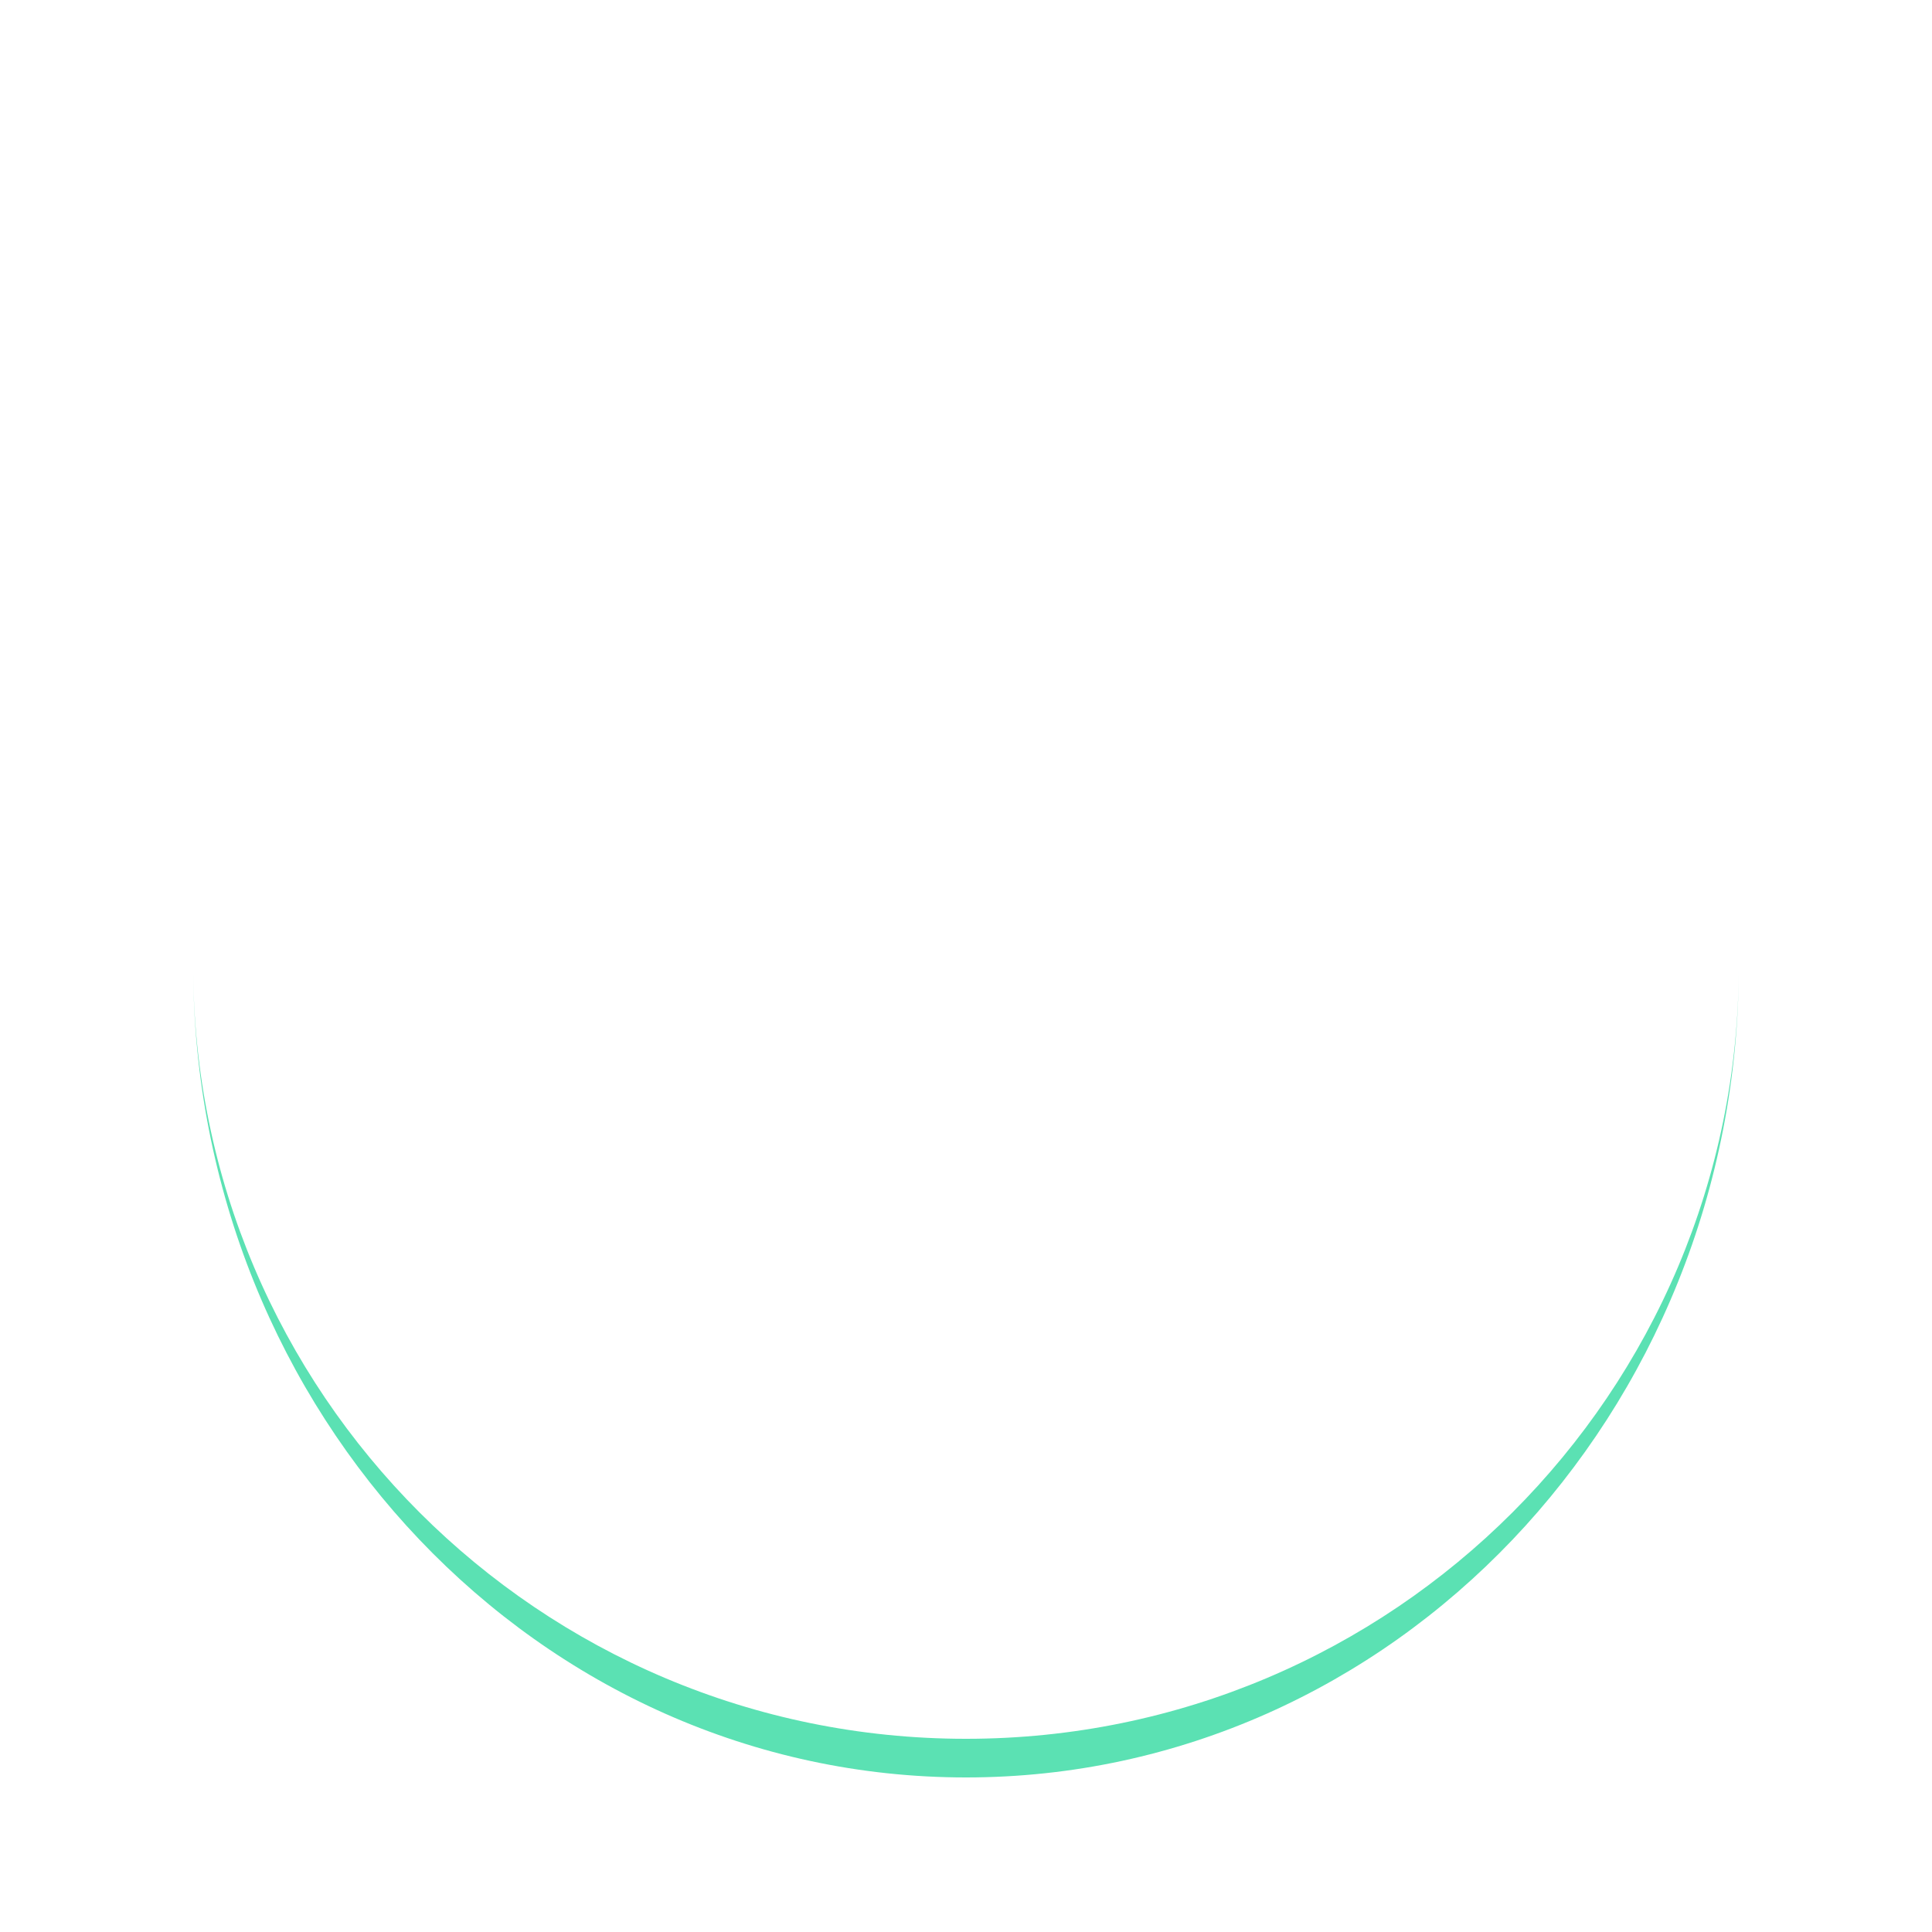
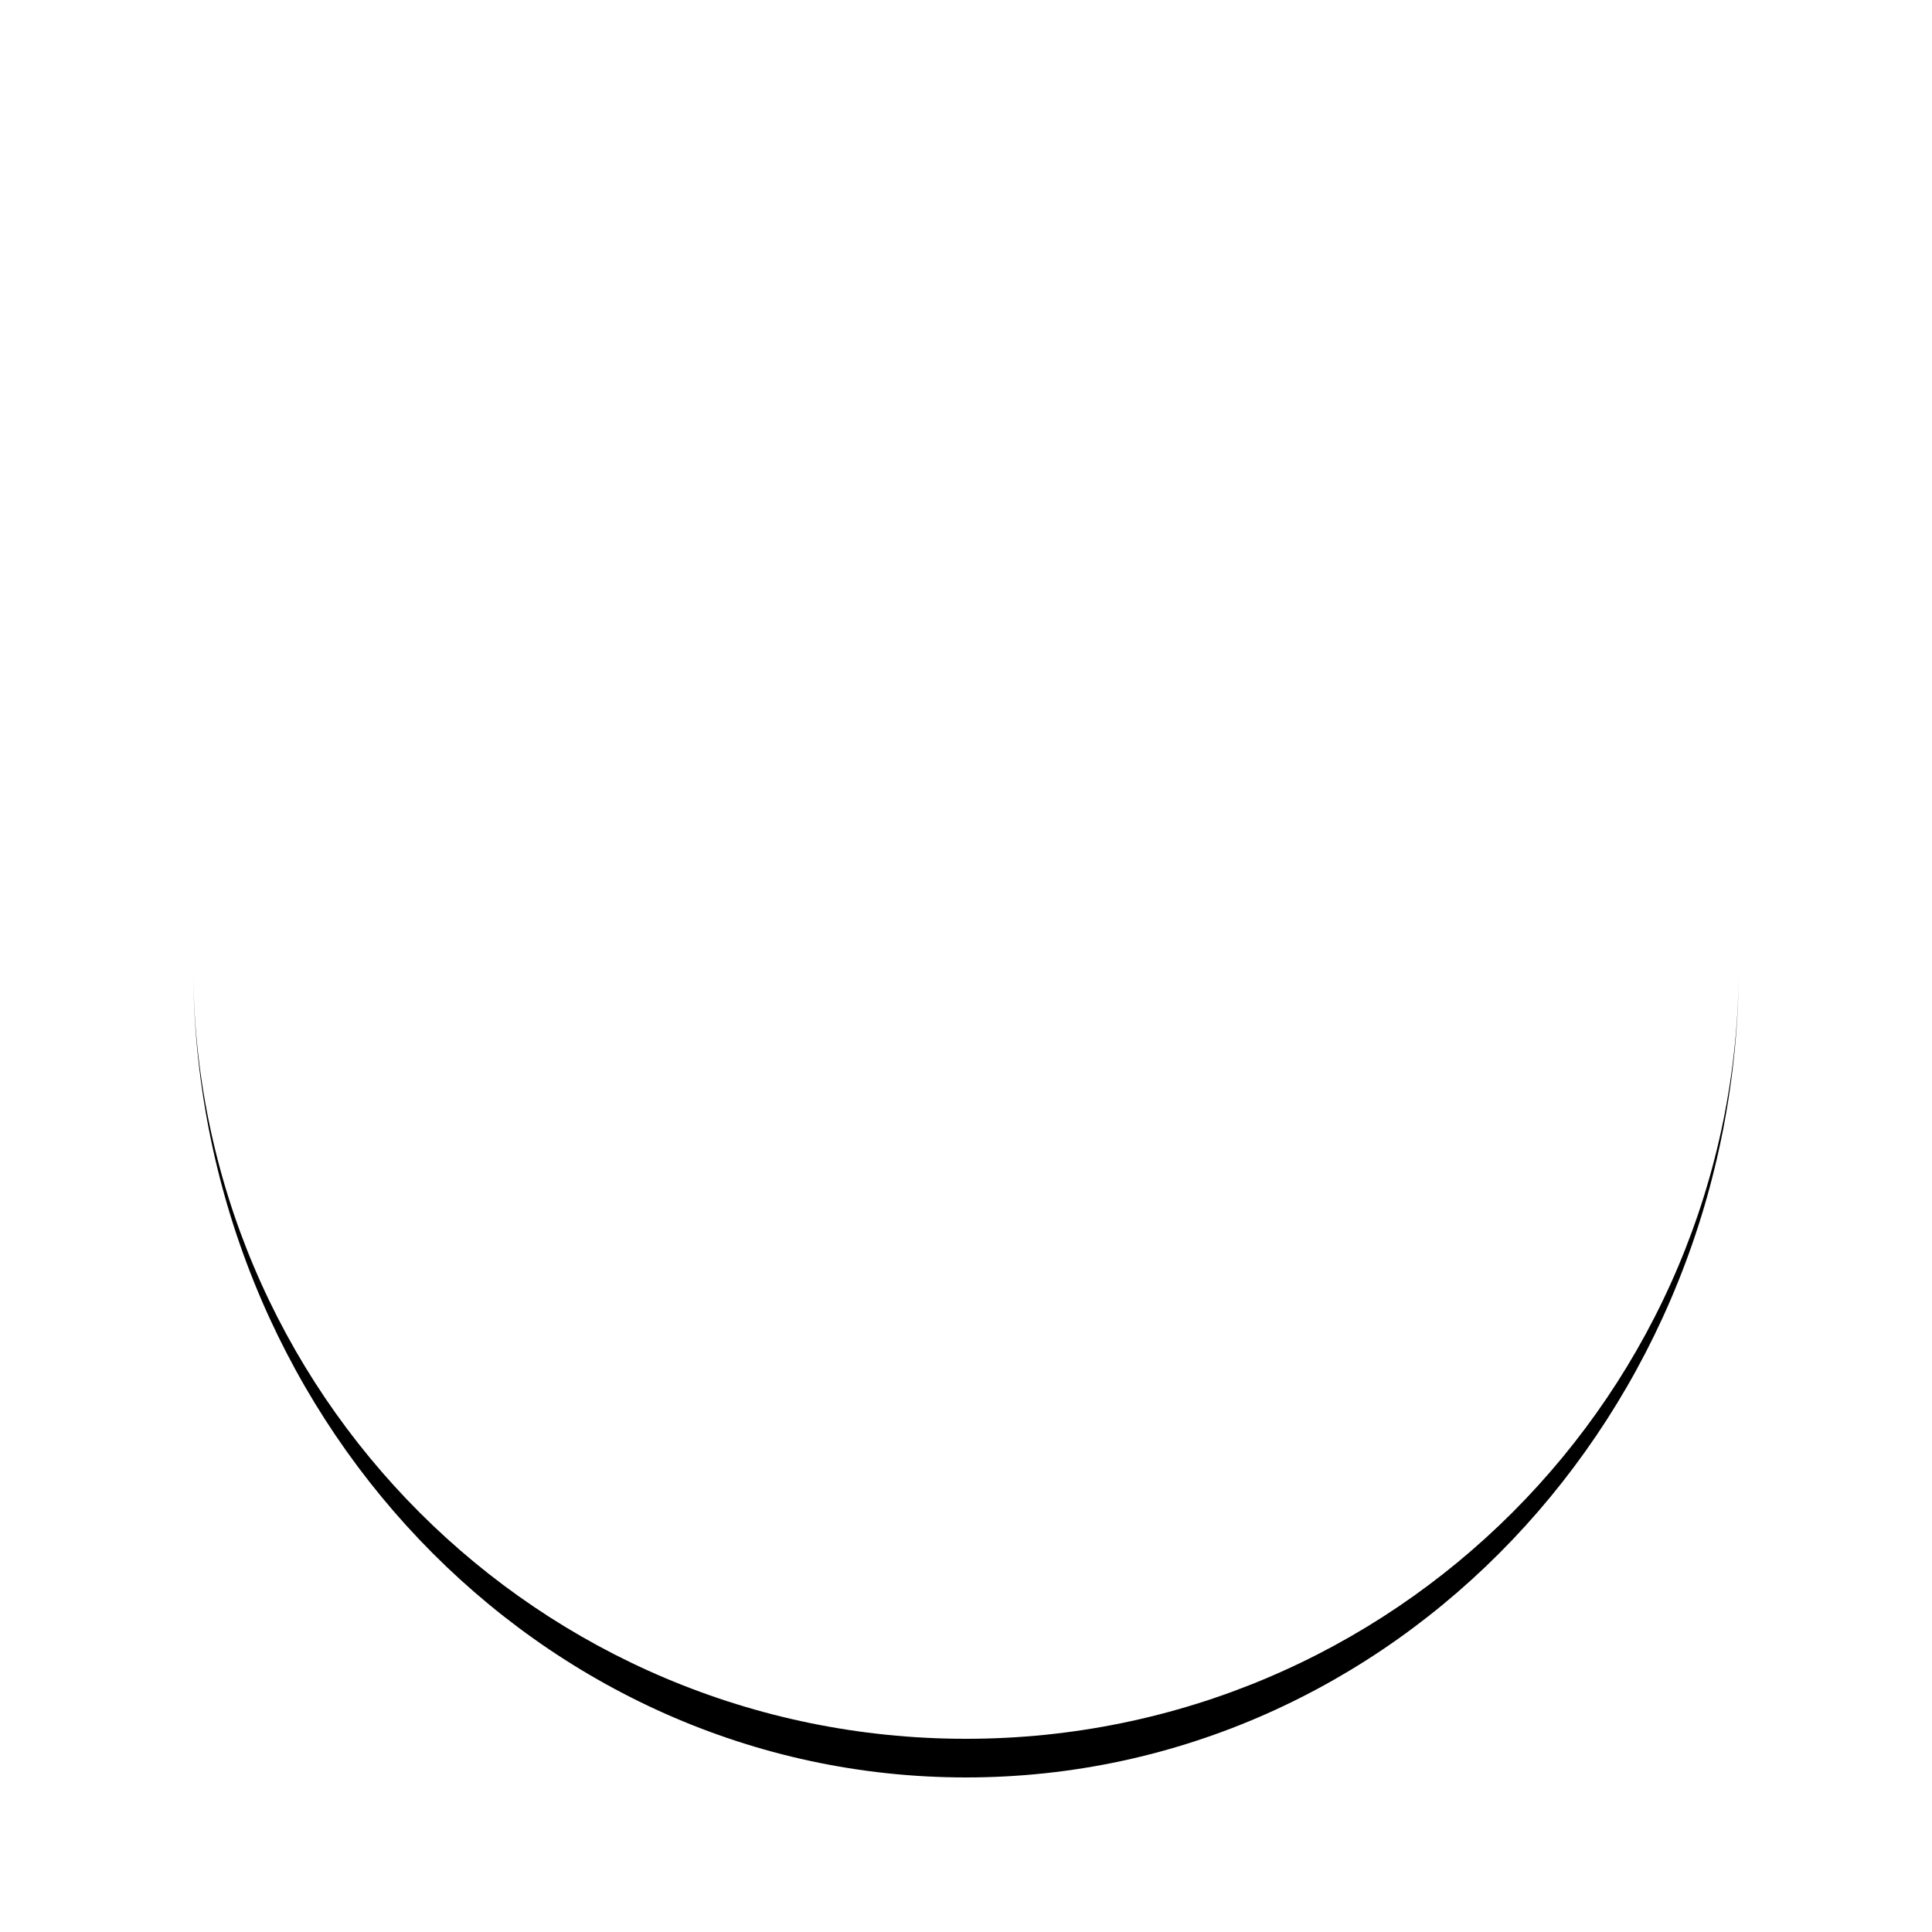
<svg xmlns="http://www.w3.org/2000/svg" width="200px" height="200px" viewBox="0 0 100 100" preserveAspectRatio="xMidYMid" style="margin-right:-2px;display:block;background-repeat-y:initial;background-repeat-x:initial;animation-play-state:paused">
-   <path d="M10 50A40 40 0 0 0 90 50A40 42 0 0 1 10 50" fill="#5be1b3" stroke="none" transform="matrix(1,0,0,1,0,0)" style="transform:matrix(1, 0, 0, 1, 0, 0);animation-play-state:paused" />
+   <path d="M10 50A40 40 0 0 0 90 50A40 42 0 0 1 10 50" stroke="none" transform="matrix(1,0,0,1,0,0)" style="transform:matrix(1, 0, 0, 1, 0, 0);animation-play-state:paused" />
</svg>
